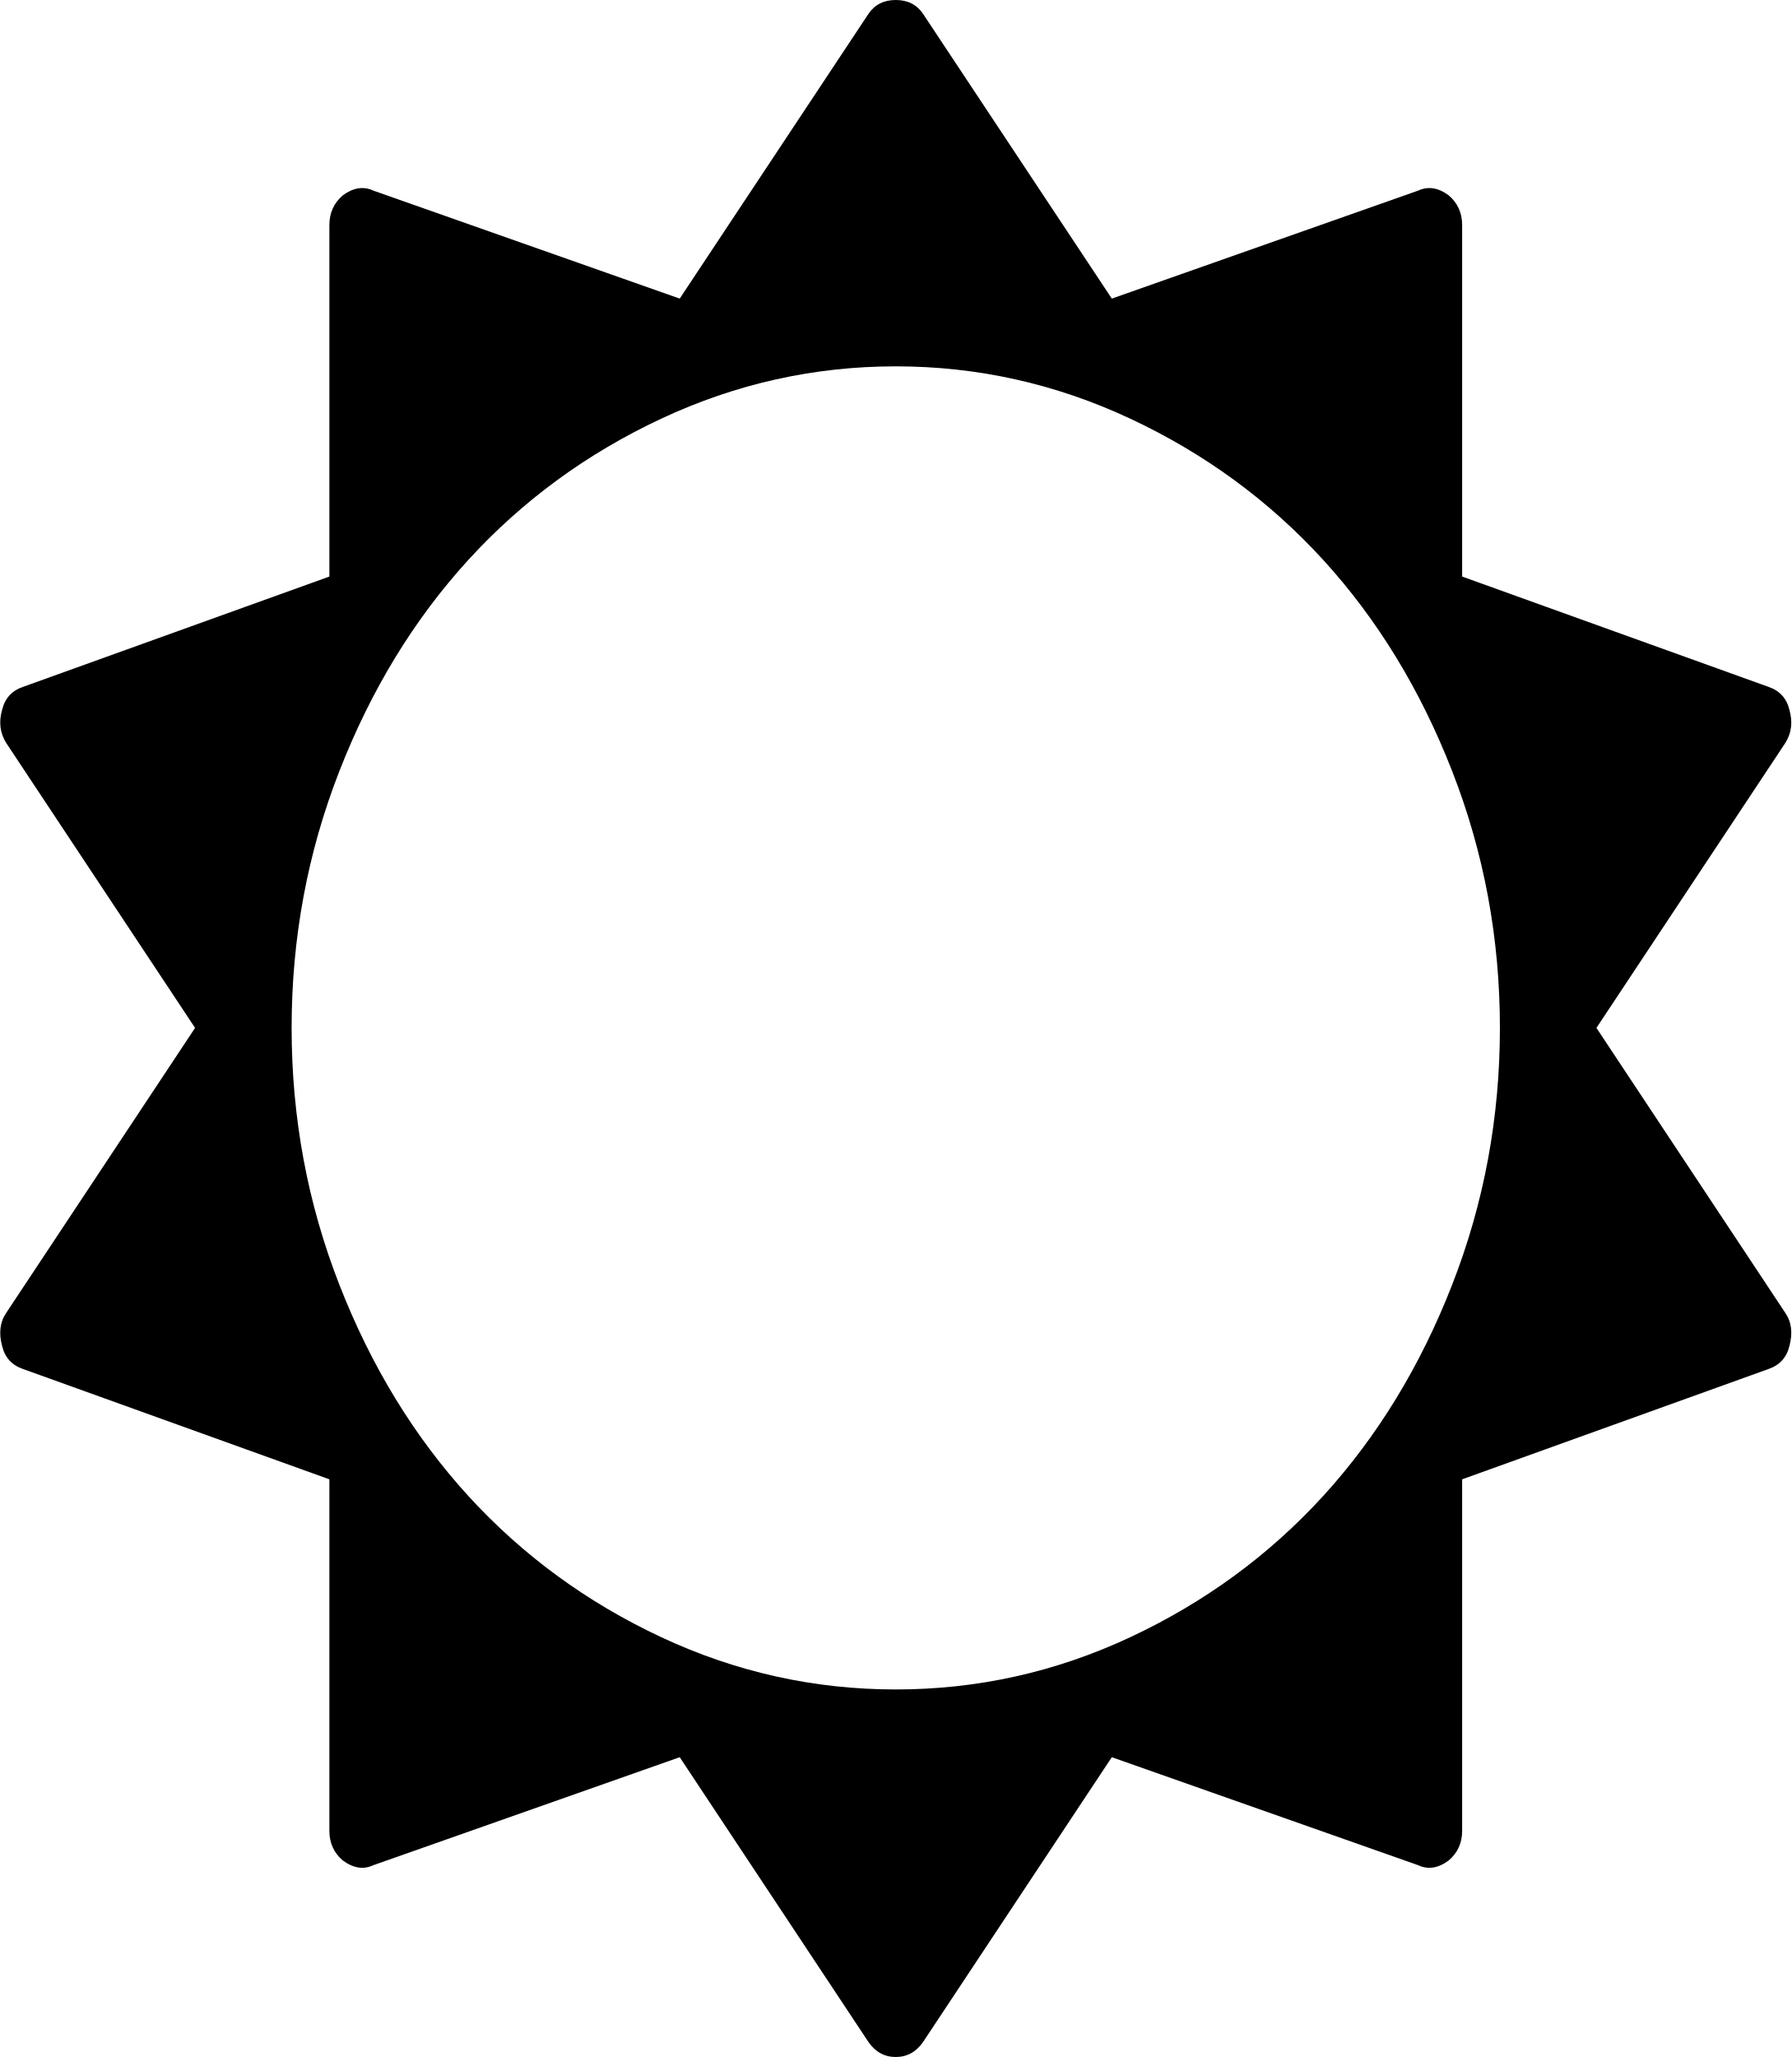
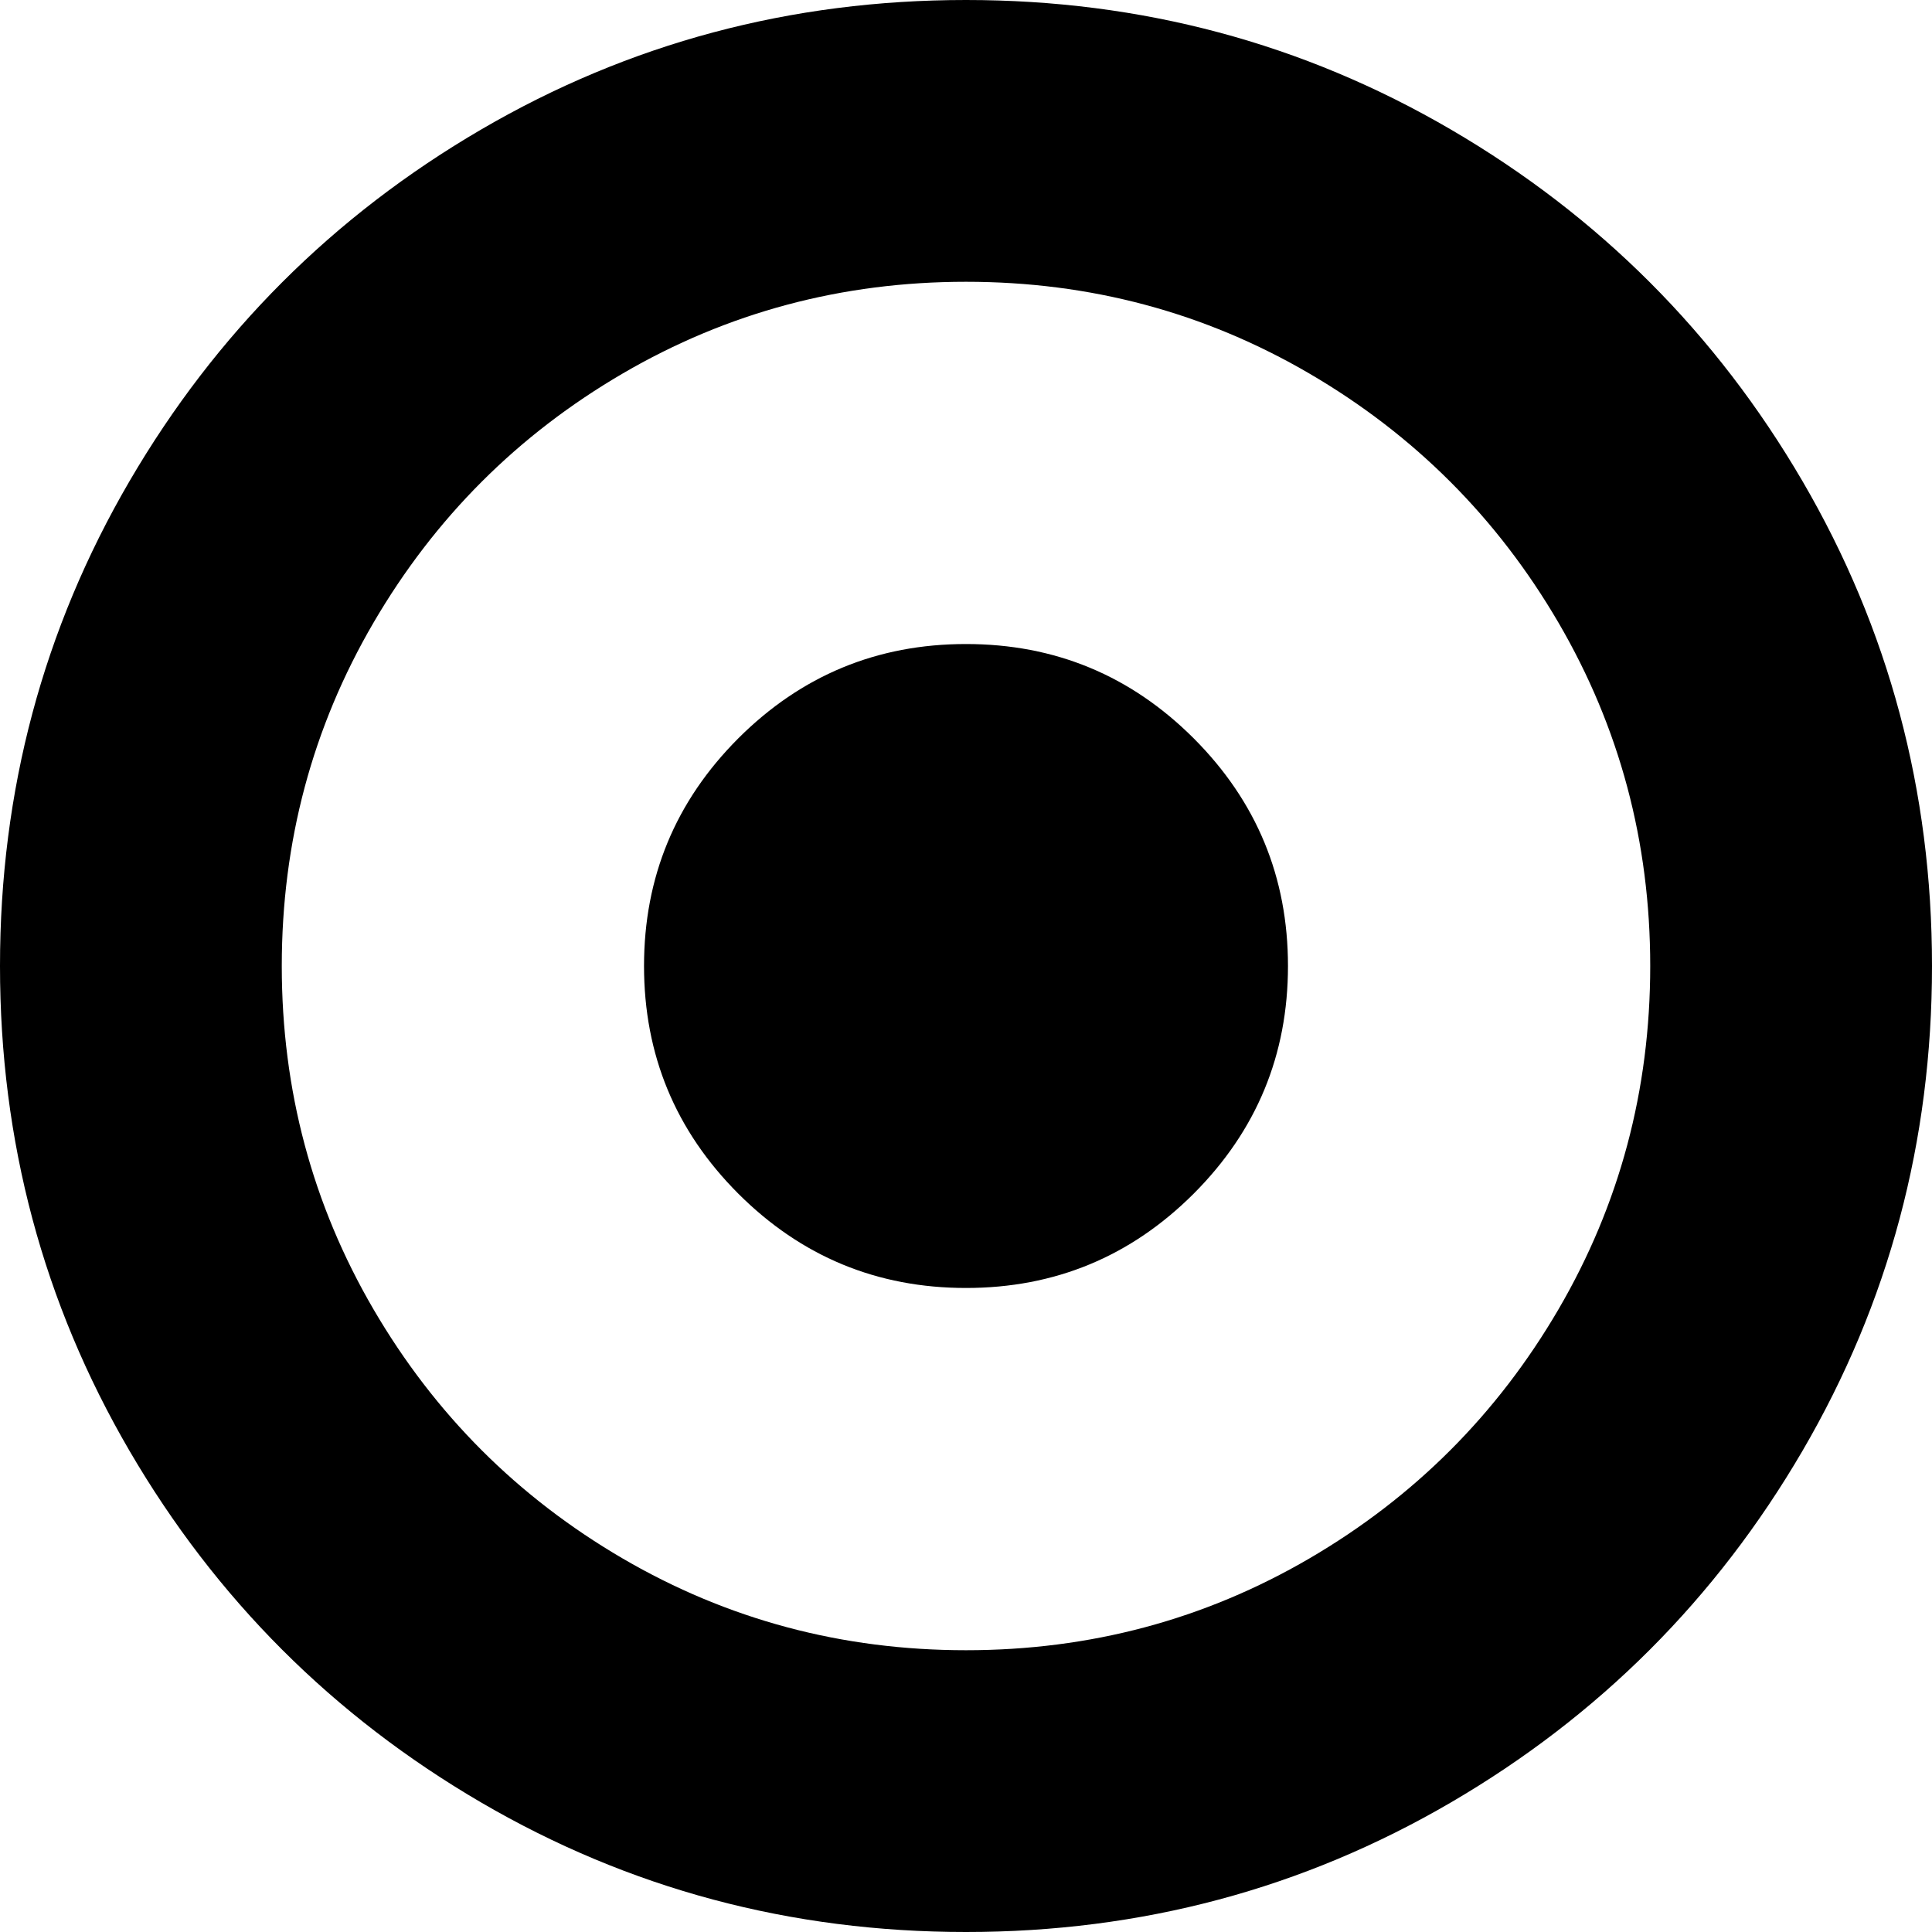
- <svg xmlns="http://www.w3.org/2000/svg" version="1.1" width="27px" height="31px">
-   <g transform="matrix(1 0 0 1 -110 -1271 )">
-     <path d="M 21.886 19.36  C 22.366 18.131  22.605 16.841  22.605 15.491  C 22.605 14.141  22.366 12.852  21.886 11.623  C 21.407 10.394  20.758 9.332  19.942 8.438  C 19.125 7.544  18.155 6.834  17.033 6.309  C 15.911 5.784  14.733 5.521  13.5 5.521  C 12.267 5.521  11.089 5.784  9.967 6.309  C 8.845 6.834  7.875 7.544  7.058 8.438  C 6.242 9.332  5.593 10.394  5.114 11.623  C 4.634 12.852  4.395 14.141  4.395 15.491  C 4.395 16.841  4.634 18.131  5.114 19.36  C 5.593 20.589  6.242 21.65  7.058 22.545  C 7.875 23.439  8.845 24.149  9.967 24.674  C 11.089 25.199  12.267 25.461  13.5 25.461  C 14.733 25.461  15.911 25.199  17.033 24.674  C 18.155 24.149  19.125 23.439  19.942 22.545  C 20.758 21.65  21.407 20.589  21.886 19.36  Z M 26.905 19.784  C 27 19.922  27.021 20.09  26.968 20.286  C 26.926 20.459  26.821 20.574  26.652 20.632  L 22.036 22.294  L 22.036 27.59  C 22.036 27.775  21.968 27.925  21.831 28.04  C 21.673 28.156  21.52 28.179  21.372 28.109  L 16.756 26.482  L 13.911 30.775  C 13.806 30.925  13.669 31  13.5 31  C 13.331 31  13.194 30.925  13.089 30.775  L 10.244 26.482  L 5.628 28.109  C 5.48 28.179  5.327 28.156  5.169 28.04  C 5.032 27.925  4.964 27.775  4.964 27.59  L 4.964 22.294  L 0.348 20.632  C 0.179 20.574  0.074 20.459  0.032 20.286  C -0.021 20.09  0 19.922  0.095 19.784  L 2.94 15.491  L 0.095 11.199  C 0 11.049  -0.021 10.881  0.032 10.697  C 0.074 10.524  0.179 10.408  0.348 10.351  L 4.964 8.689  L 4.964 3.393  C 4.964 3.208  5.032 3.058  5.169 2.942  C 5.327 2.827  5.48 2.804  5.628 2.873  L 10.244 4.5  L 13.089 0.208  C 13.184 0.069  13.321 0  13.5 0  C 13.679 0  13.816 0.069  13.911 0.208  L 16.756 4.5  L 21.372 2.873  C 21.52 2.804  21.673 2.827  21.831 2.942  C 21.968 3.058  22.036 3.208  22.036 3.393  L 22.036 8.689  L 26.652 10.351  C 26.821 10.408  26.926 10.524  26.968 10.697  C 27.021 10.881  27 11.049  26.905 11.199  L 24.06 15.491  L 26.905 19.784  Z " fill-rule="nonzero" fill="#000000" stroke="none" transform="matrix(1 0 0 1 110 1271 )" />
+ <svg xmlns="http://www.w3.org/2000/svg" version="1.1" width="26px" height="26px">
+   <g transform="matrix(1 0 0 1 -394 -974 )">
+     <path d="M 16.064 9.936  C 16.91 10.783  17.333 11.804  17.333 13  C 17.333 14.196  16.91 15.217  16.064 16.064  C 15.217 16.91  14.196 17.333  13 17.333  C 11.804 17.333  10.783 16.91  9.936 16.064  C 9.09 15.217  8.667 14.196  8.667 13  C 8.667 11.804  9.09 10.783  9.936 9.936  C 10.783 9.09  11.804 8.667  13 8.667  C 14.196 8.667  15.217 9.09  16.064 9.936  Z M 17.621 5.027  C 16.211 4.204  14.67 3.792  13 3.792  C 11.33 3.792  9.789 4.204  8.379 5.027  C 6.968 5.851  5.851 6.968  5.027 8.379  C 4.204 9.789  3.792 11.33  3.792 13  C 3.792 14.67  4.204 16.211  5.027 17.621  C 5.851 19.032  6.968 20.149  8.379 20.973  C 9.789 21.796  11.33 22.208  13 22.208  C 14.67 22.208  16.211 21.796  17.621 20.973  C 19.032 20.149  20.149 19.032  20.973 17.621  C 21.796 16.211  22.208 14.67  22.208 13  C 22.208 11.33  21.796 9.789  20.973 8.379  C 20.149 6.968  19.032 5.851  17.621 5.027  Z M 24.257 6.475  C 25.419 8.466  26 10.641  26 13  C 26 15.359  25.419 17.534  24.257 19.525  C 23.094 21.517  21.517 23.094  19.525 24.257  C 17.534 25.419  15.359 26  13 26  C 10.641 26  8.466 25.419  6.475 24.257  C 4.483 23.094  2.906 21.517  1.743 19.525  C 0.581 17.534  0 15.359  0 13  C 0 10.641  0.581 8.466  1.743 6.475  C 2.906 4.483  4.483 2.906  6.475 1.743  C 8.466 0.581  10.641 0  13 0  C 15.359 0  17.534 0.581  19.525 1.743  C 21.517 2.906  23.094 4.483  24.257 6.475  Z " fill-rule="nonzero" fill="#000000" stroke="none" transform="matrix(1 0 0 1 394 974 )" />
  </g>
</svg>
